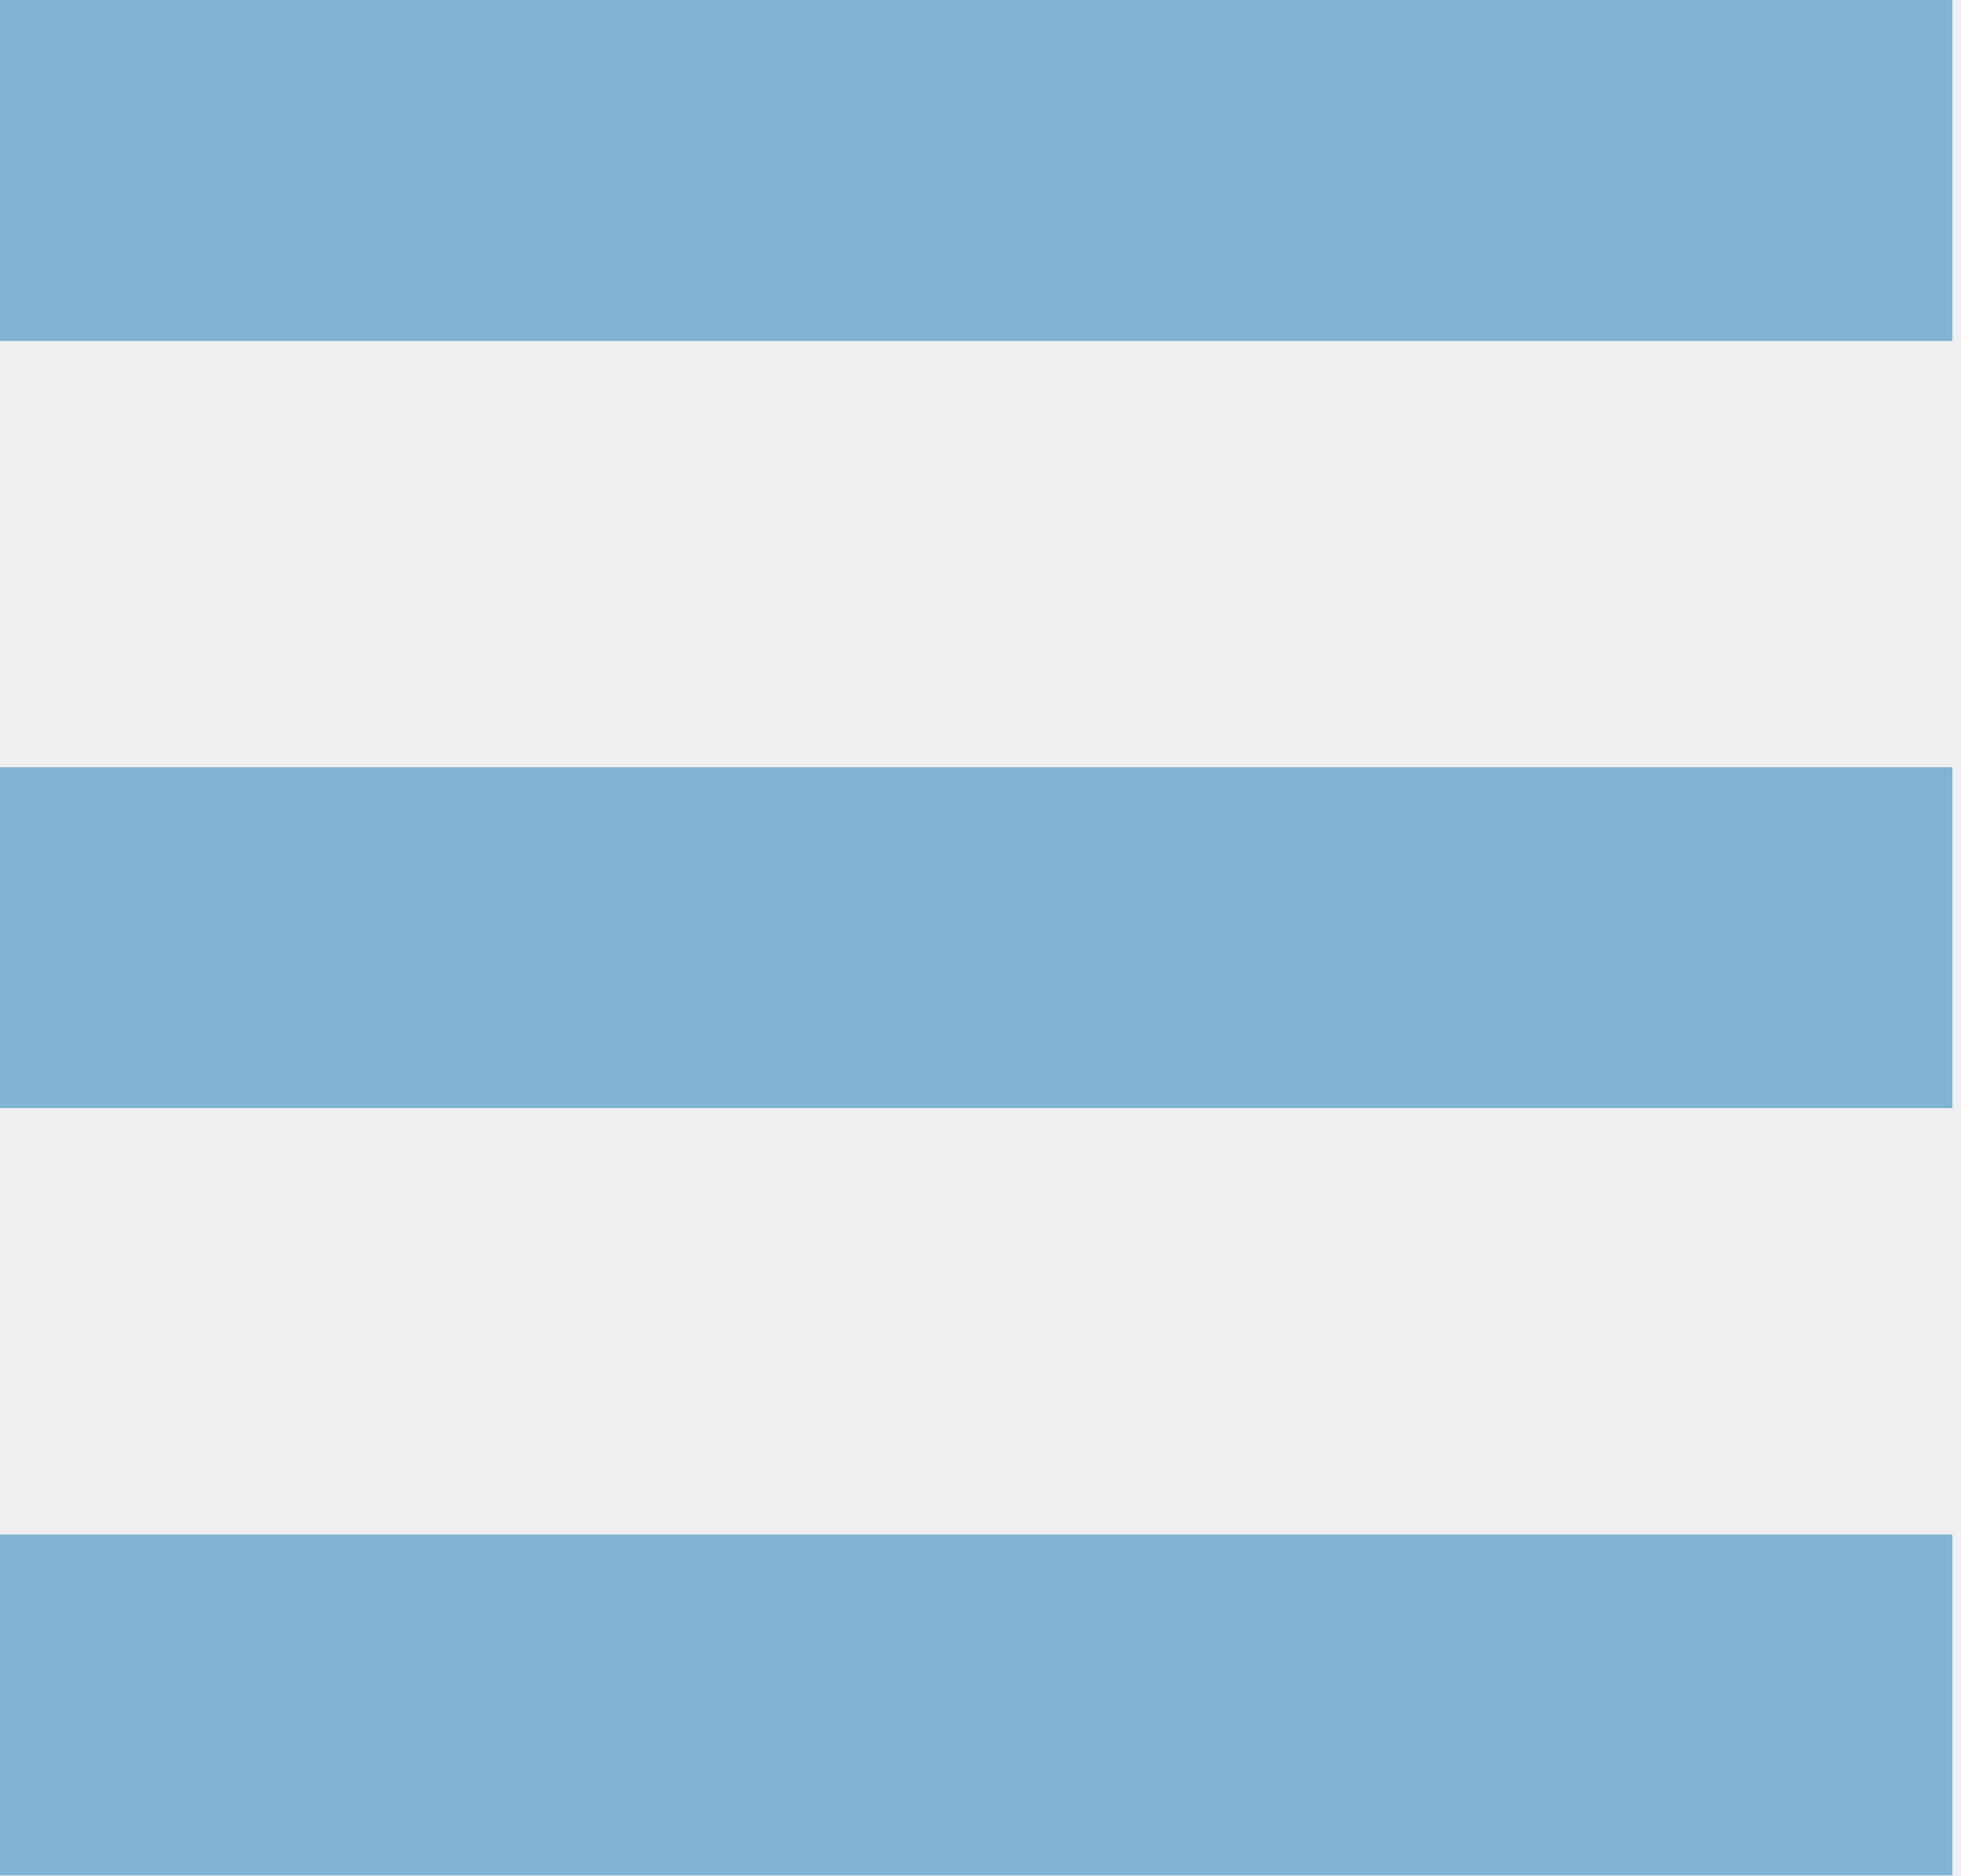
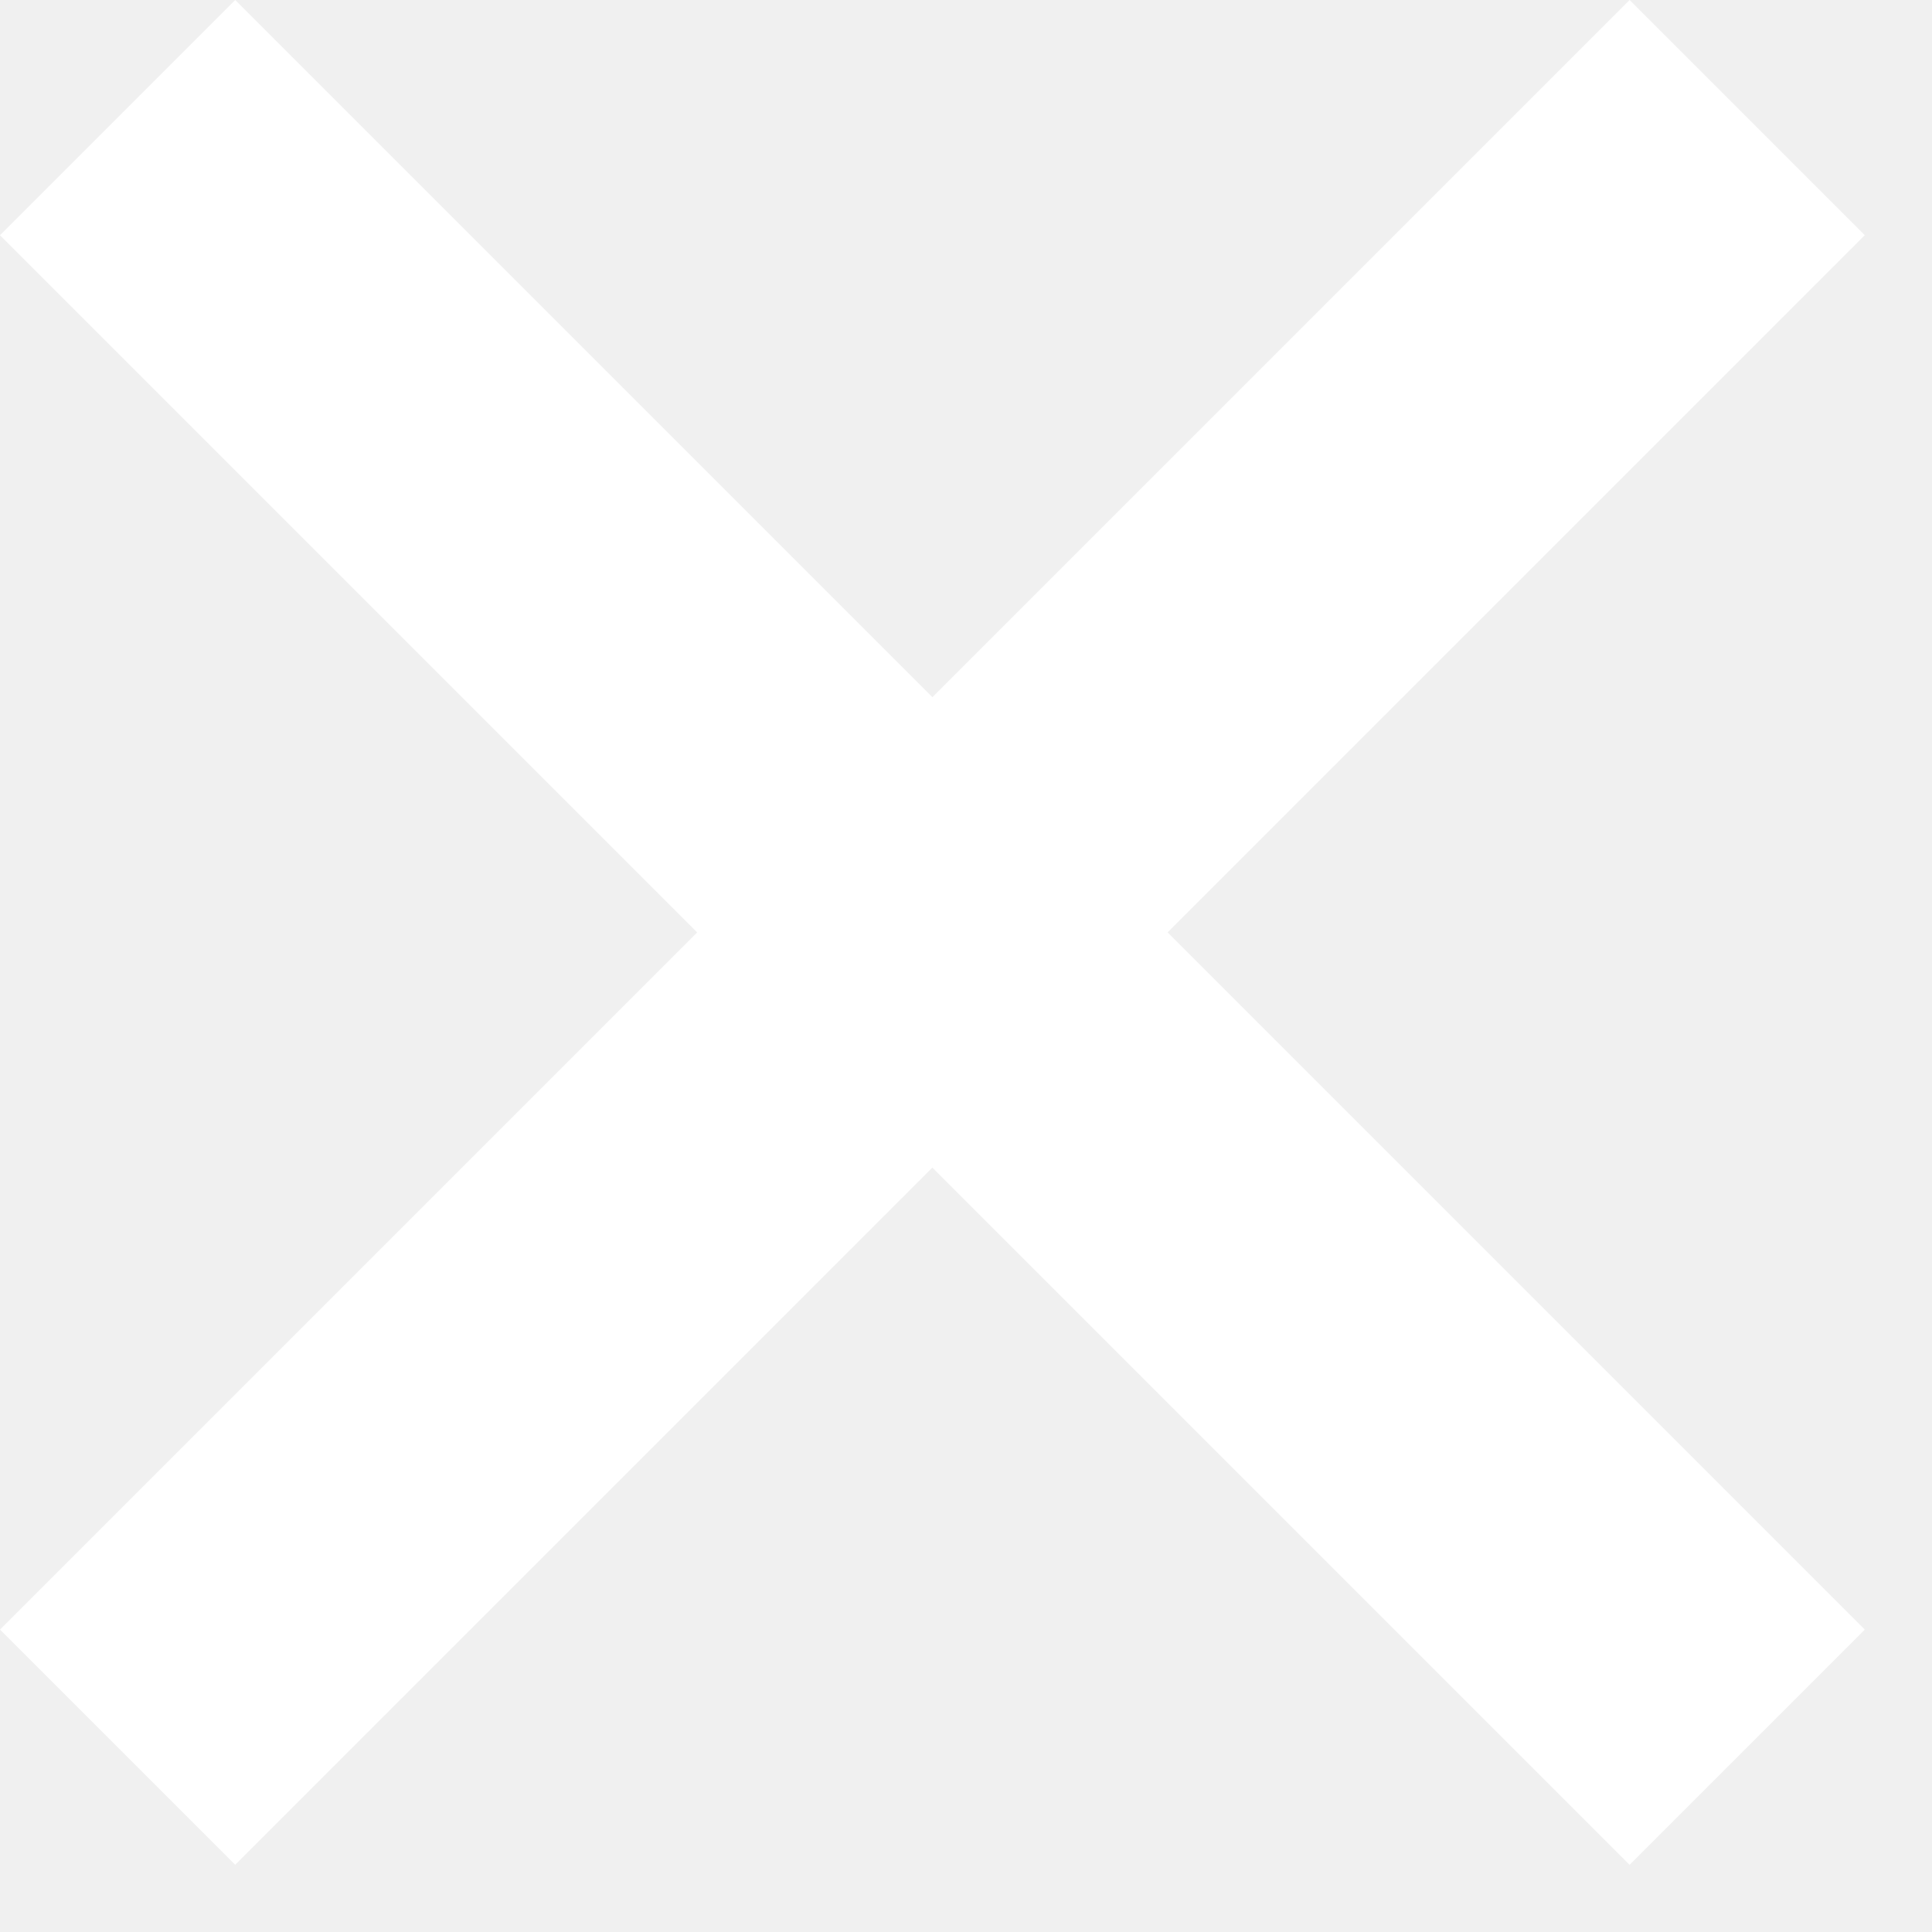
- <svg xmlns="http://www.w3.org/2000/svg" width="23" height="22" viewBox="0 0 23 22" fill="none">
-   <path d="M22.9 0H0V4H22.9V0Z" fill="#81B3D2" />
-   <path d="M22.9 9H0V13H22.9V9Z" fill="#81B3D2" />
-   <path d="M22.9 18H0V22H22.9V18Z" fill="#81B3D2" />
+ <svg xmlns="http://www.w3.org/2000/svg" width="23" height="23" viewBox="0 0 23 23">
+   <path d="M22.2 2.8L19.4 0L11.1 8.3L2.8 0L0 2.8L8.3 11.1L0 19.4L2.8 22.2L11.1 13.9L19.4 22.2L22.2 19.4L13.9 11.1L22.2 2.8Z" fill="white" />
</svg>
